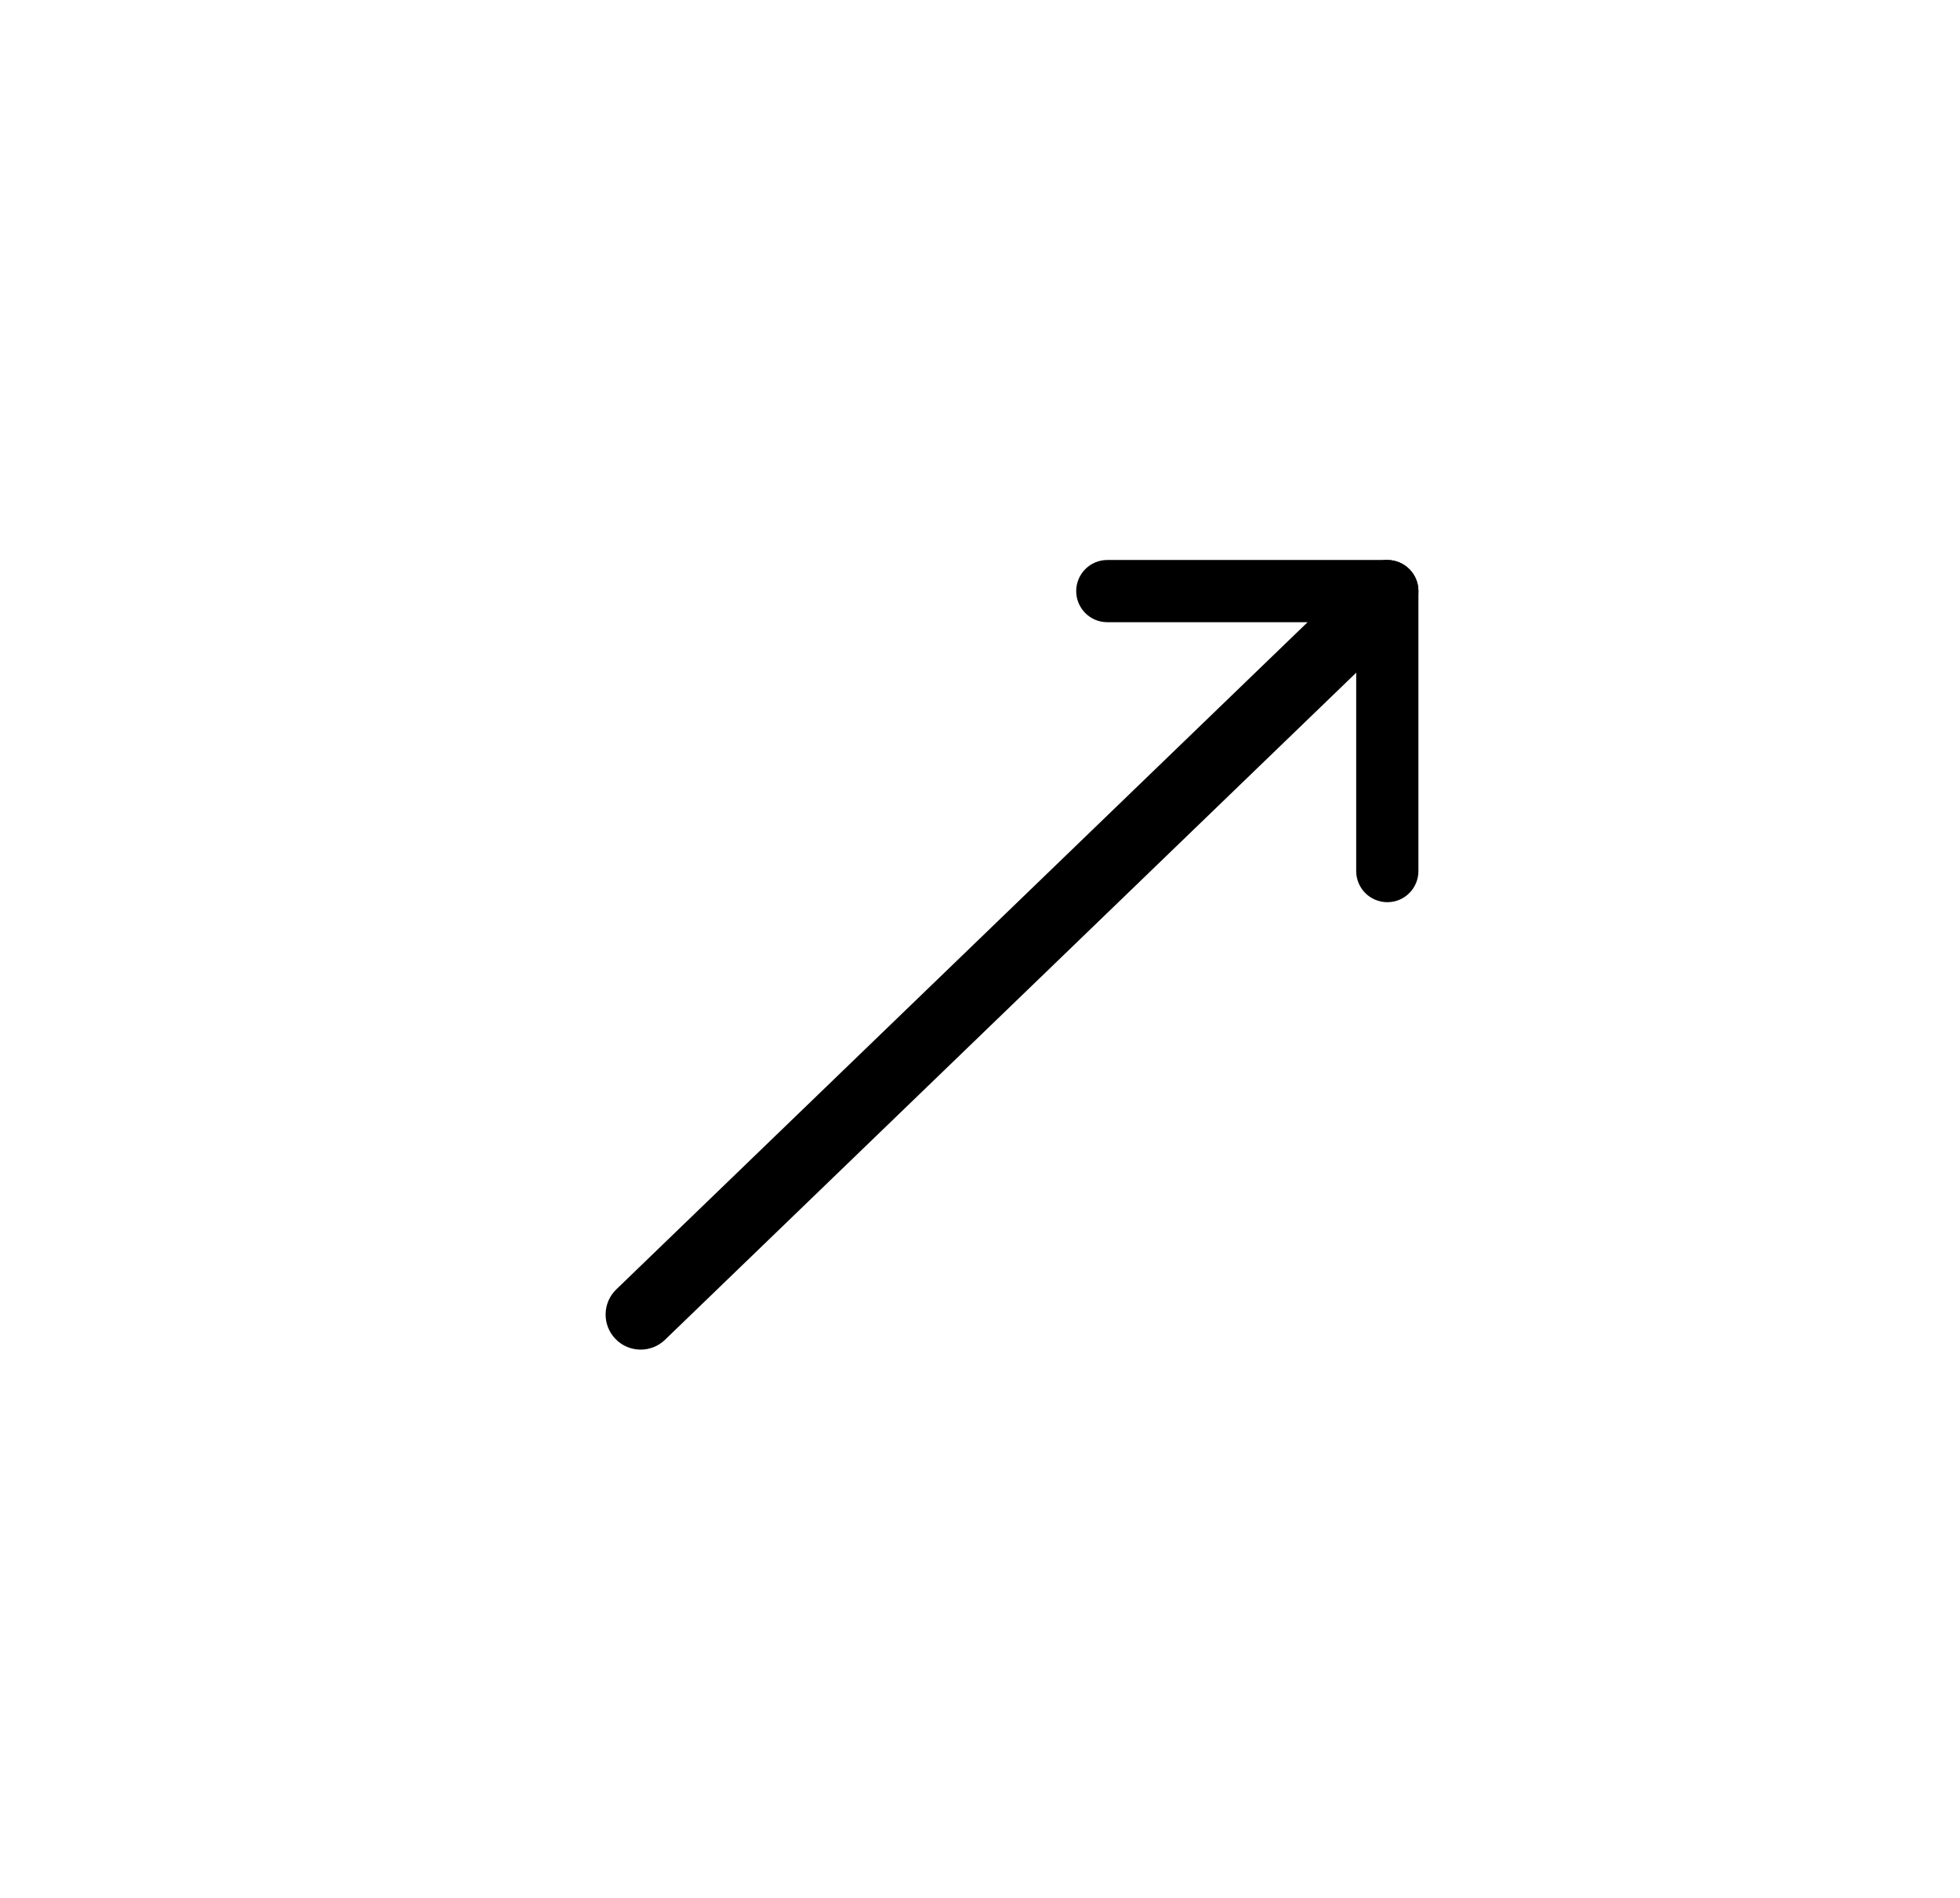
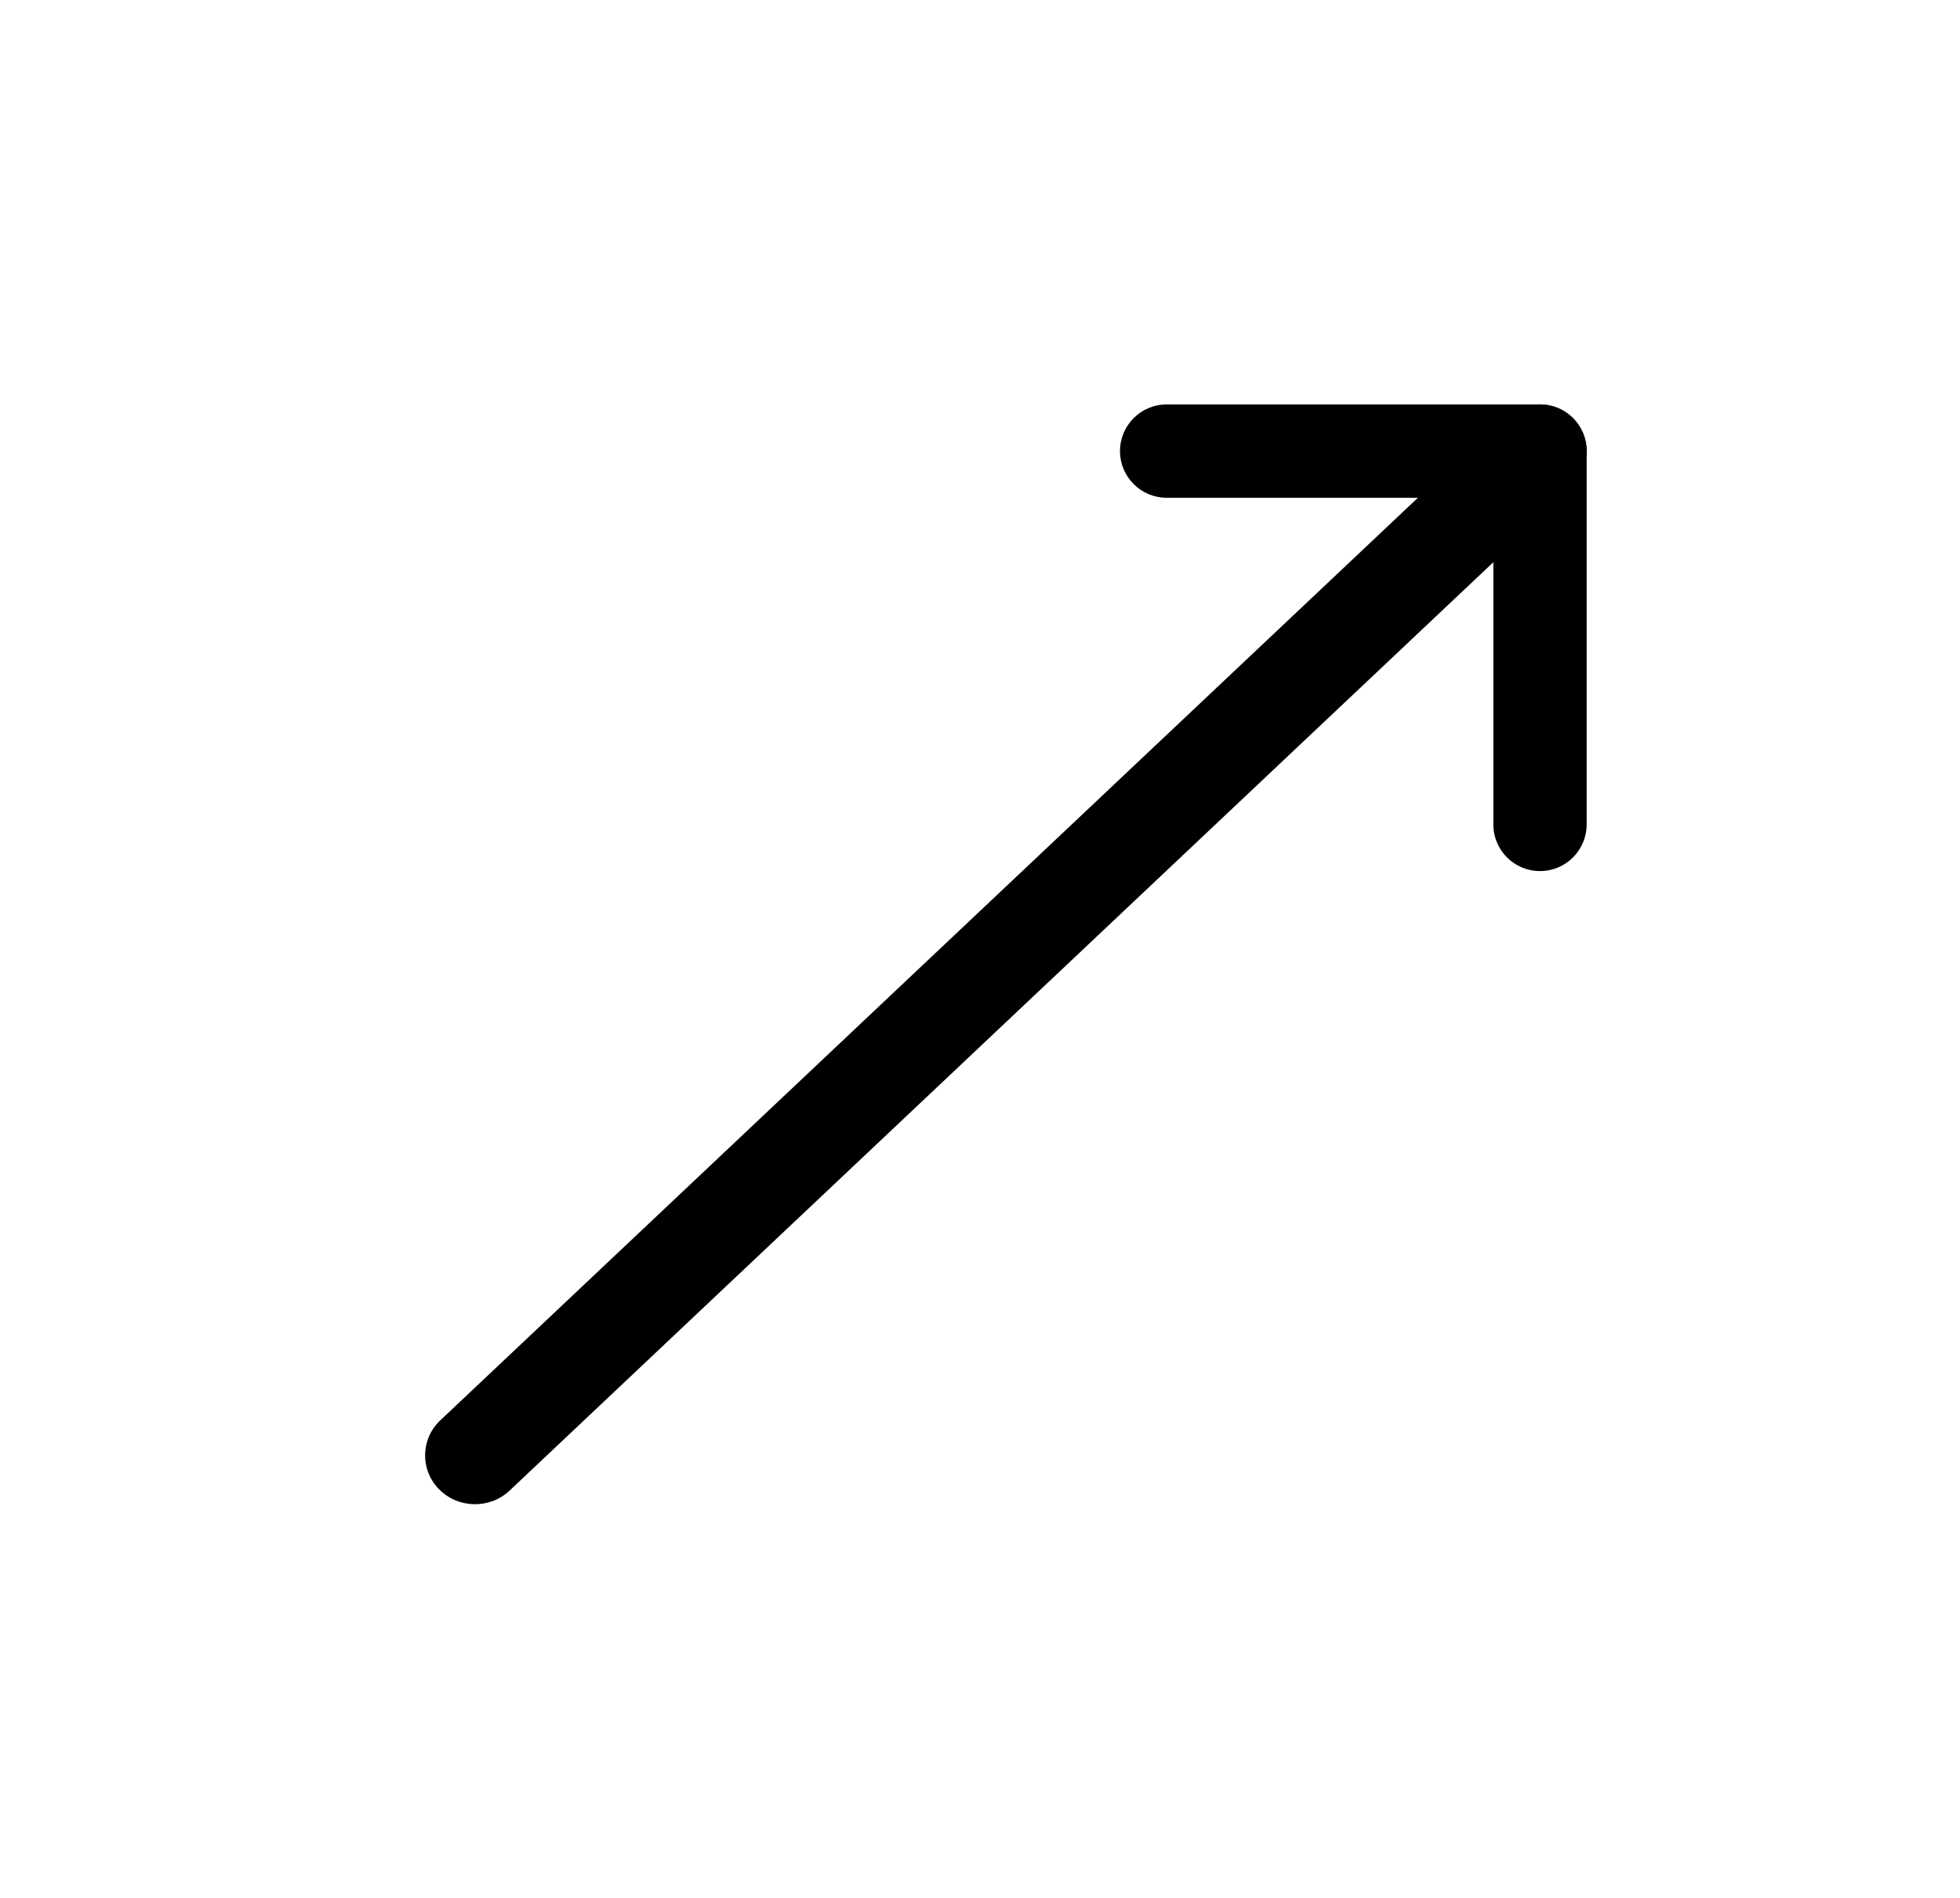
<svg xmlns="http://www.w3.org/2000/svg" width="63" height="61" viewBox="0 0 63 61" fill="none">
-   <rect x="44.102" y="18" width="2.253" height="34.887" rx="1.126" transform="rotate(46.016 44.1023 18)" fill="black" />
-   <rect x="43.592" y="18" width="2" height="11" rx="1" fill="black" />
-   <rect x="34.592" y="20" width="2" height="11" rx="1" transform="rotate(-90 34.5923 20)" fill="black" />
+   <rect width="3.172" height="49.163" rx="1.586" transform="matrix(0.702484 0.711699 -0.727273 0.686349 48.7546 13)" fill="black" />
+   <rect x="48" y="13" width="3" height="15" rx="1.5" fill="black" />
+   <rect x="36" y="16" width="3" height="15" rx="1.5" transform="rotate(-90 36 16)" fill="black" />
</svg>
